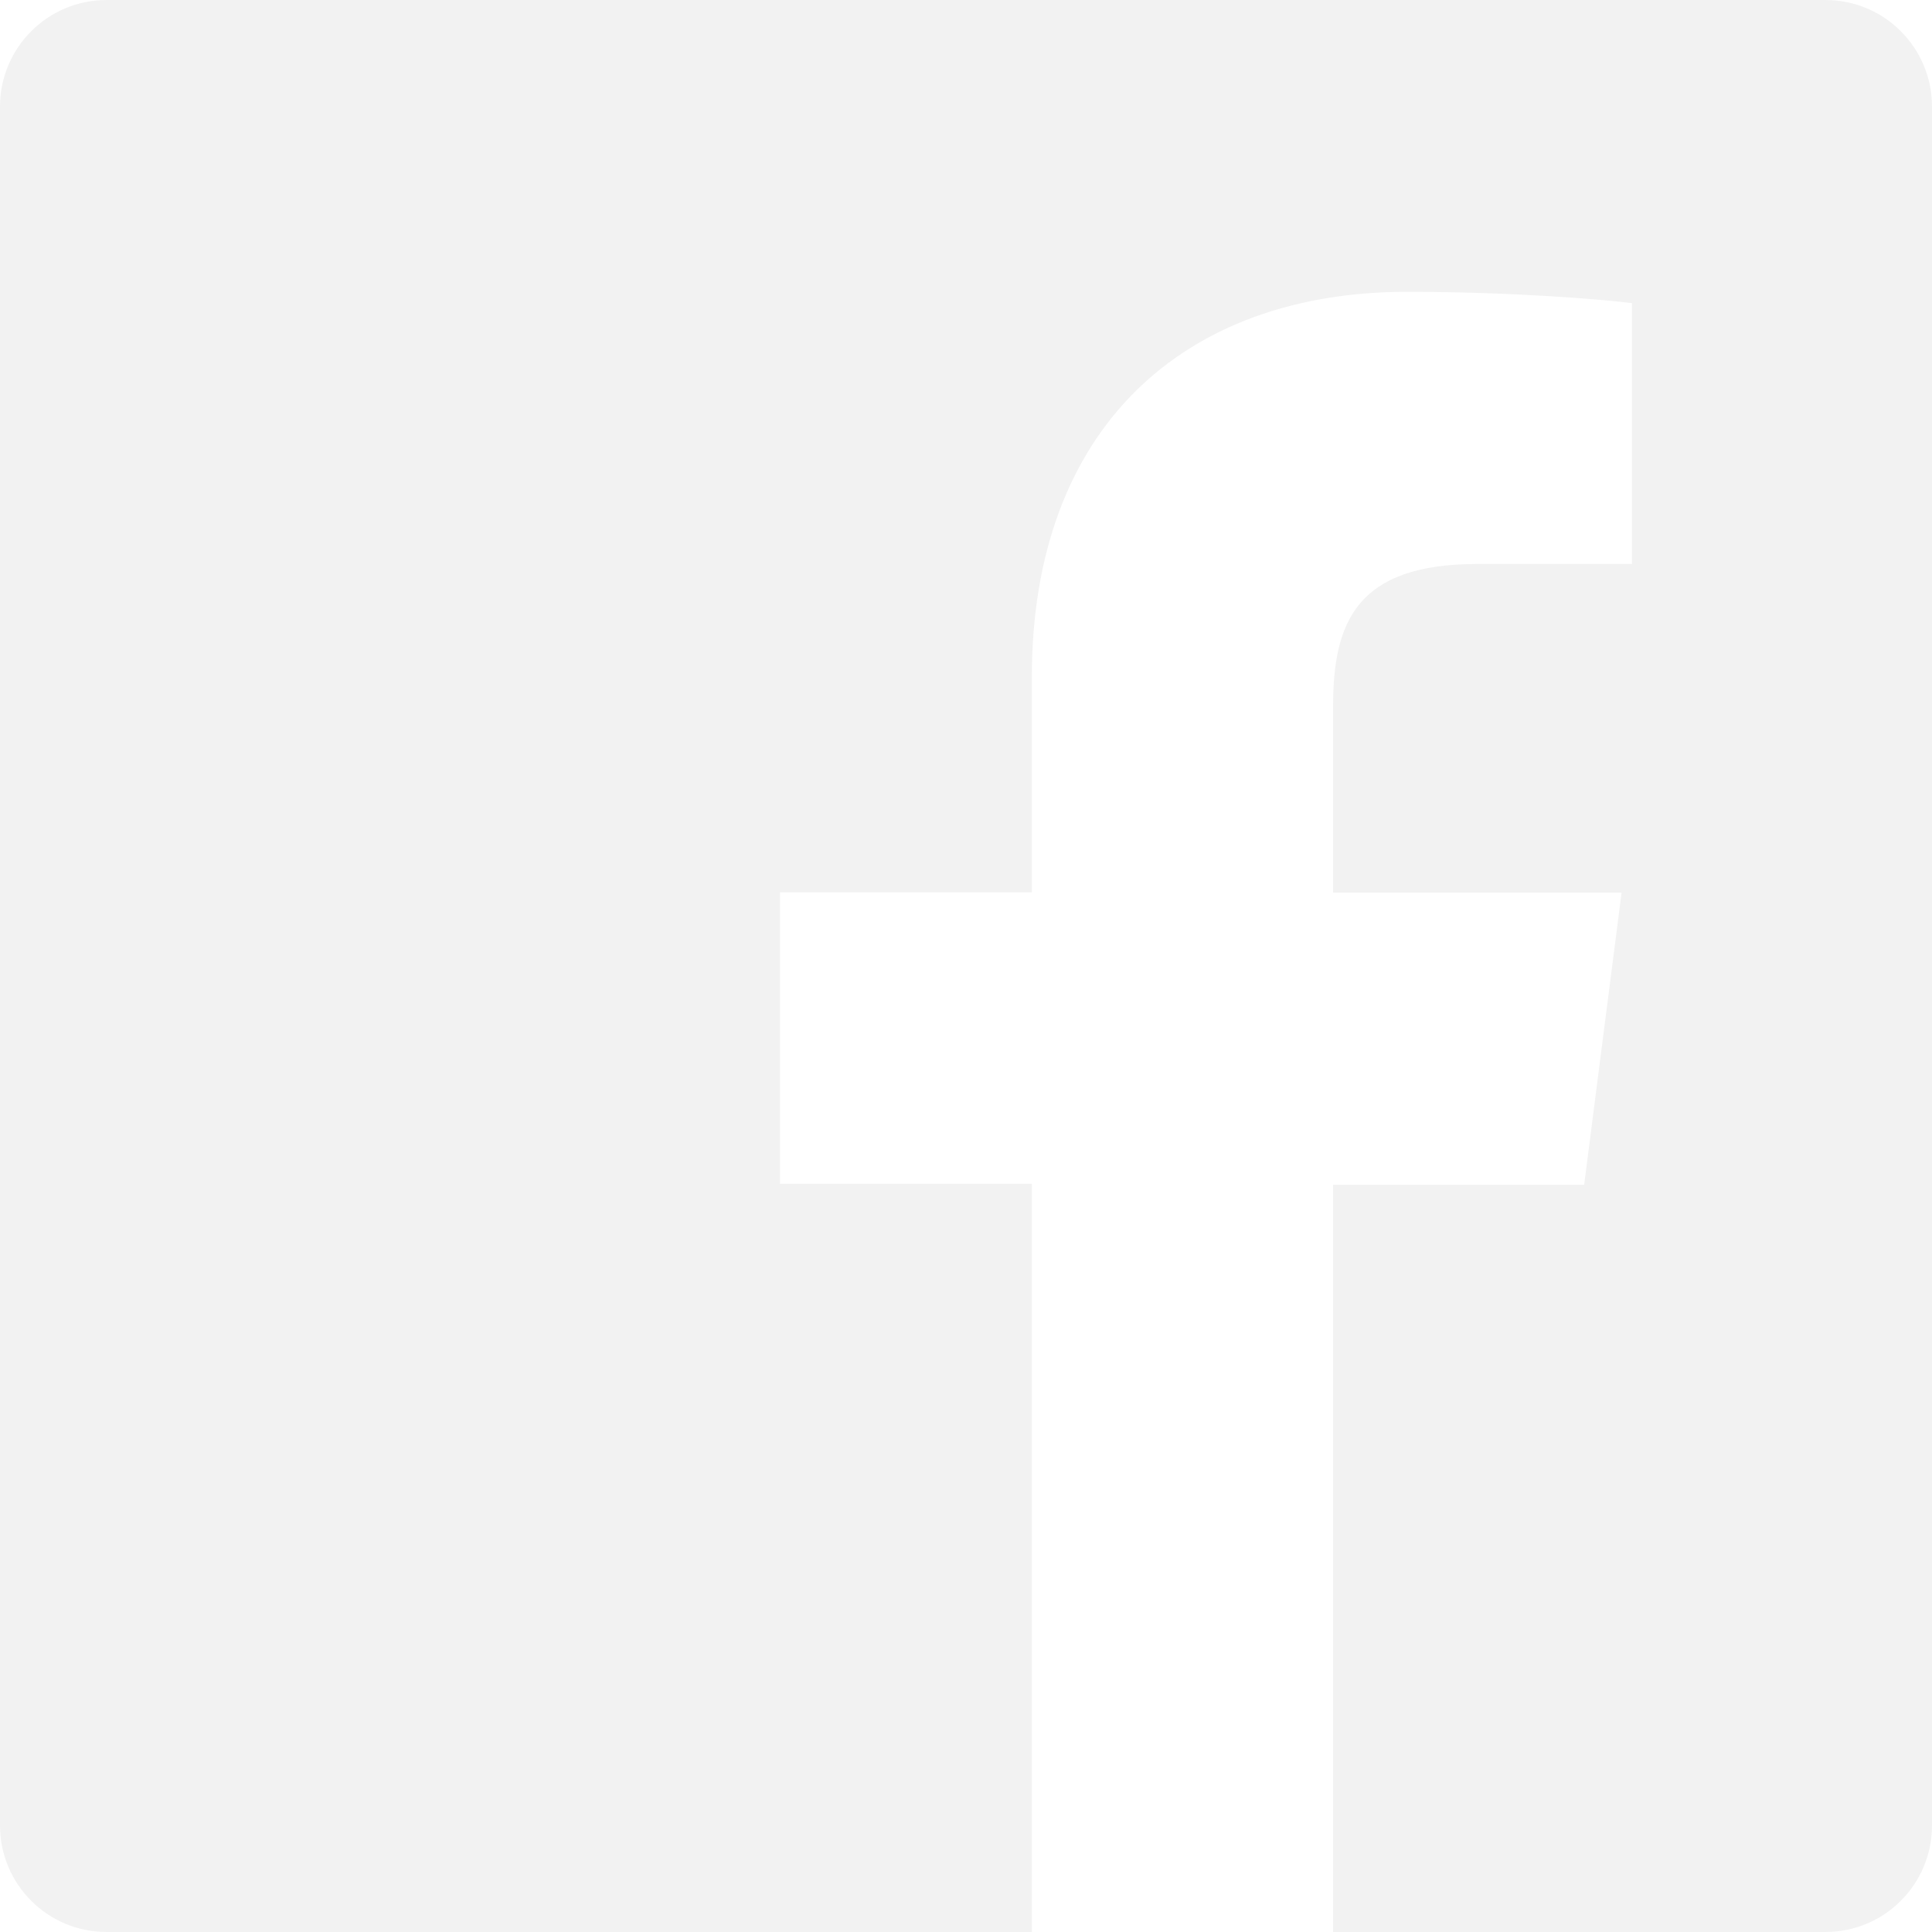
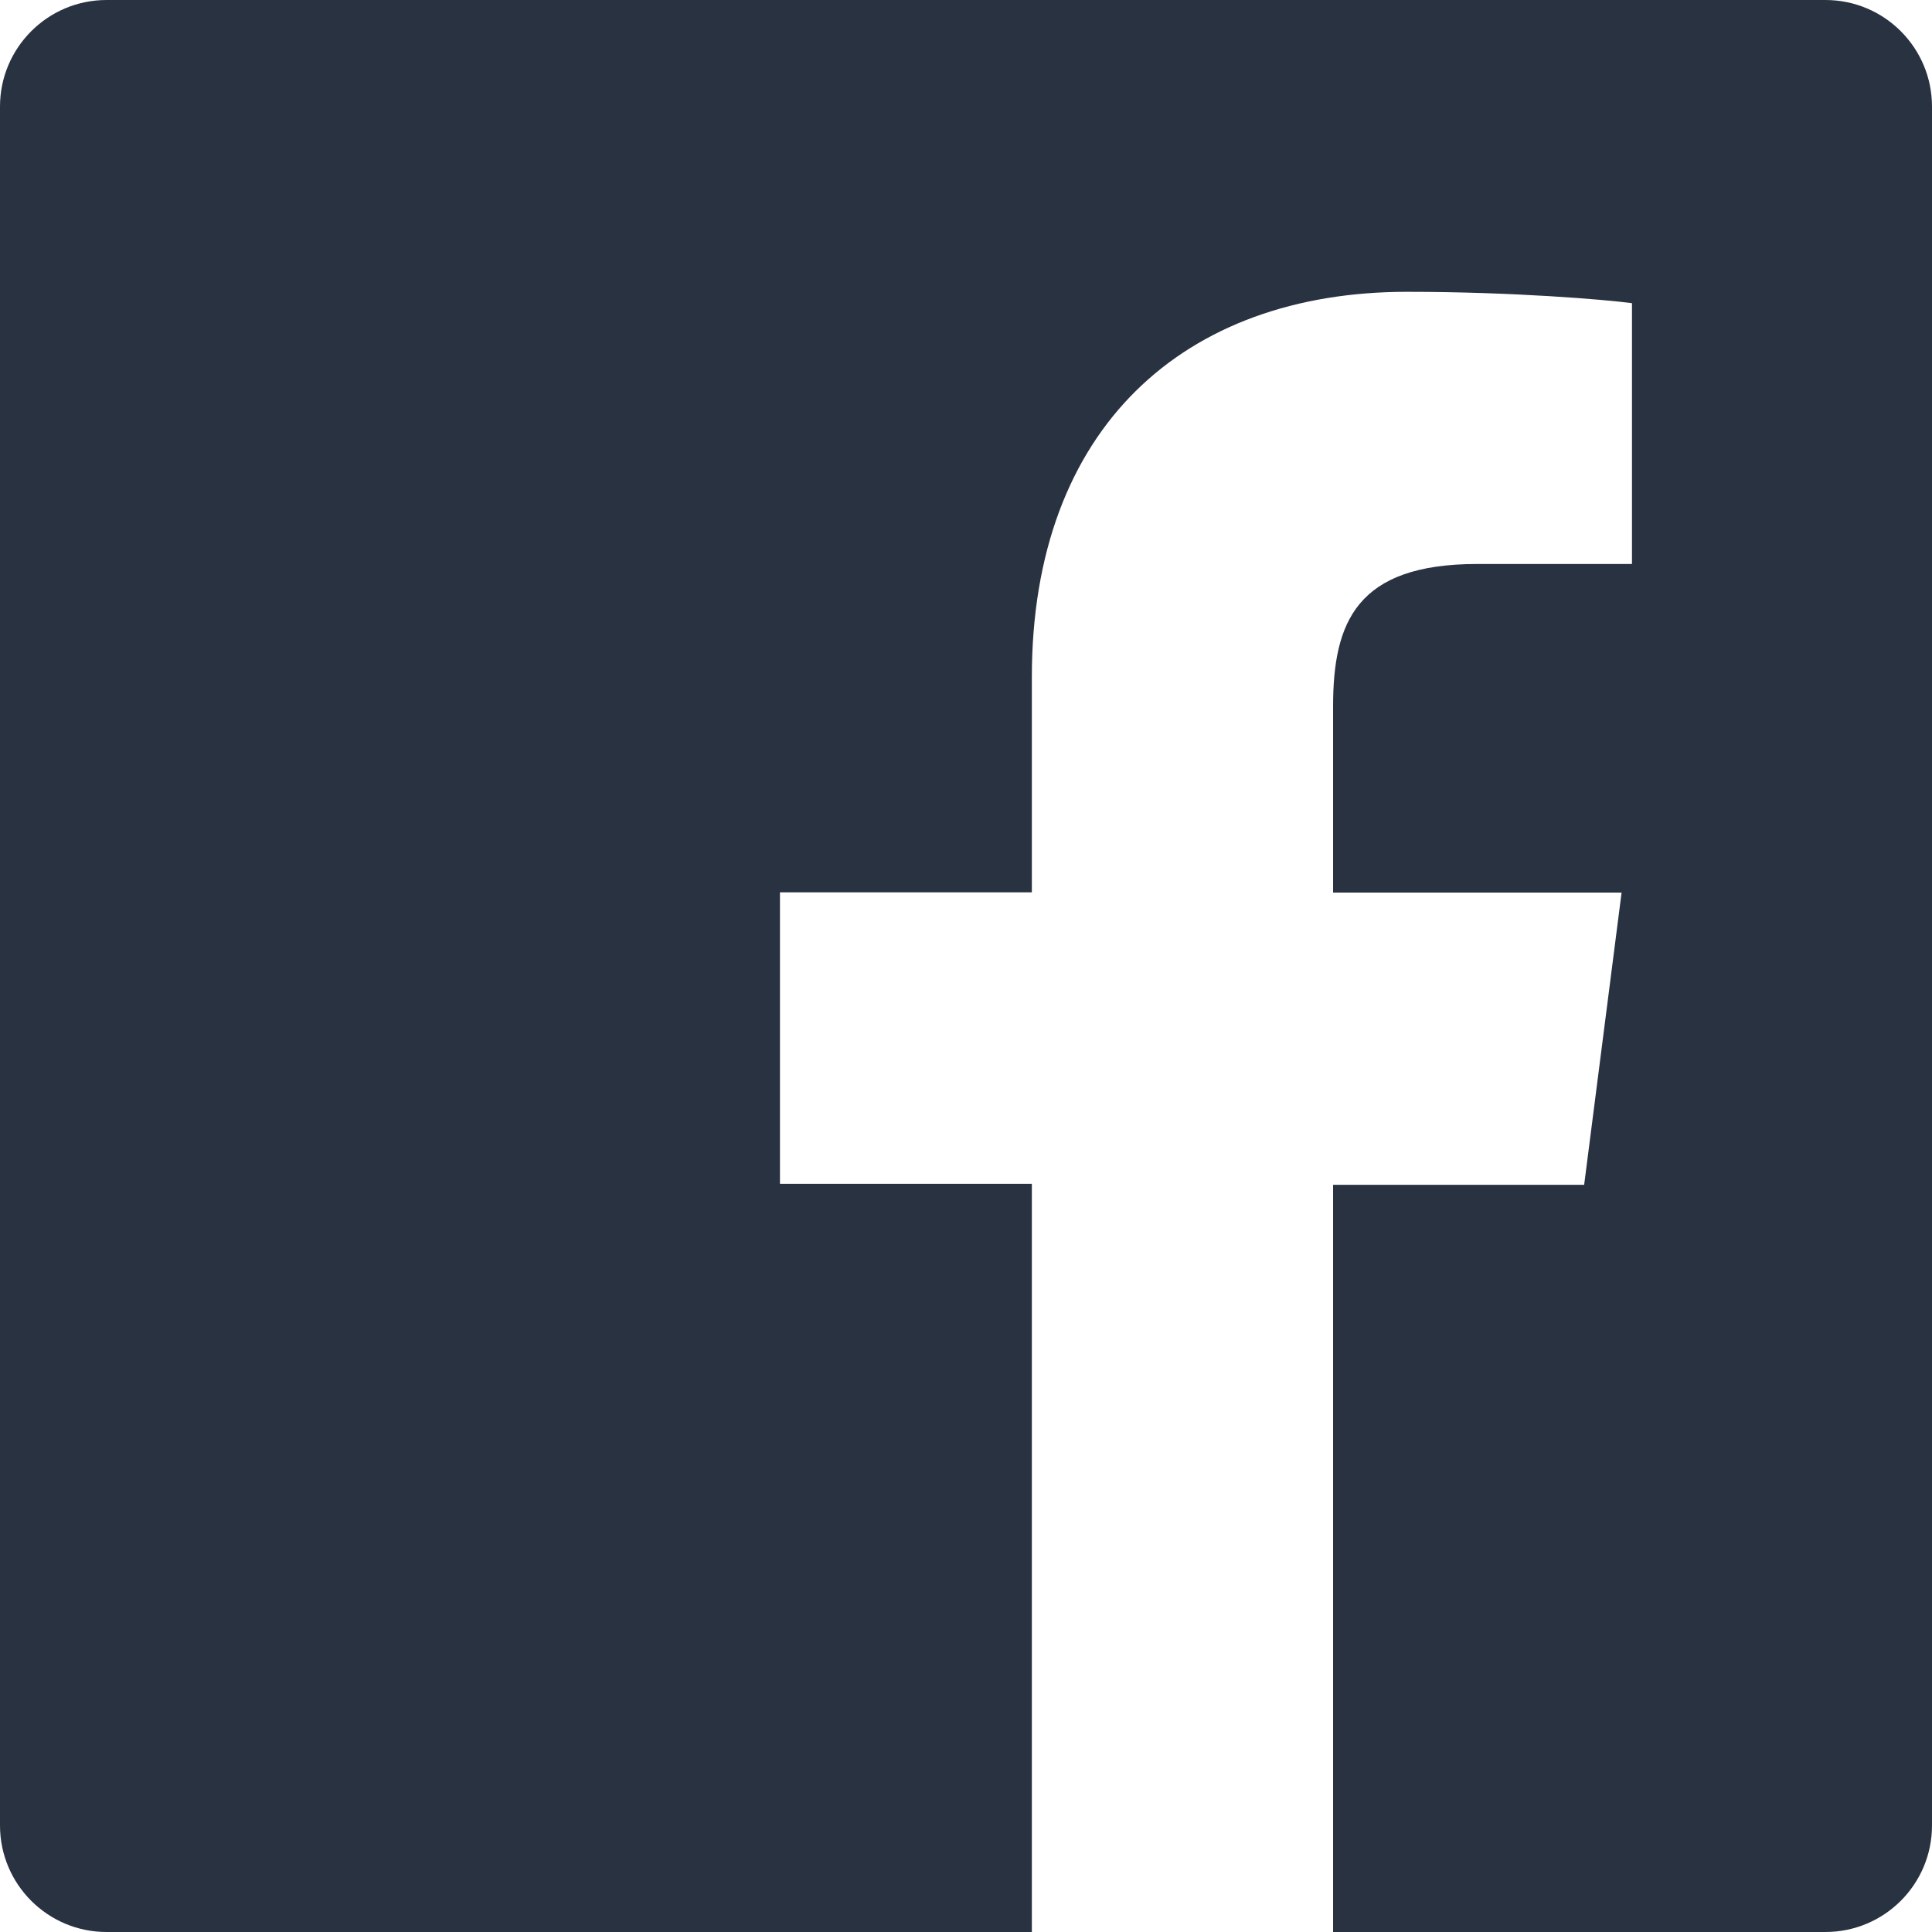
- <svg xmlns="http://www.w3.org/2000/svg" fill="#f2f2f2" aria-labelledby="simpleicons-facebook-icon" role="img" viewBox="0 0 24 24">
+ <svg xmlns="http://www.w3.org/2000/svg" fill="#293241" aria-labelledby="simpleicons-facebook-icon" role="img" viewBox="0 0 24 24">
  <path d="M22.676 0H1.324C.593 0 0 .593 0 1.324v21.352C0 23.408.593 24 1.324 24h11.494v-9.294H9.689v-3.621h3.129V8.41c0-3.099 1.894-4.785 4.659-4.785 1.325 0 2.464.097 2.796.141v3.24h-1.921c-1.5 0-1.792.721-1.792 1.771v2.311h3.584l-.465 3.63H16.56V24h6.115c.733 0 1.325-.592 1.325-1.324V1.324C24 .593 23.408 0 22.676 0" />
</svg>
